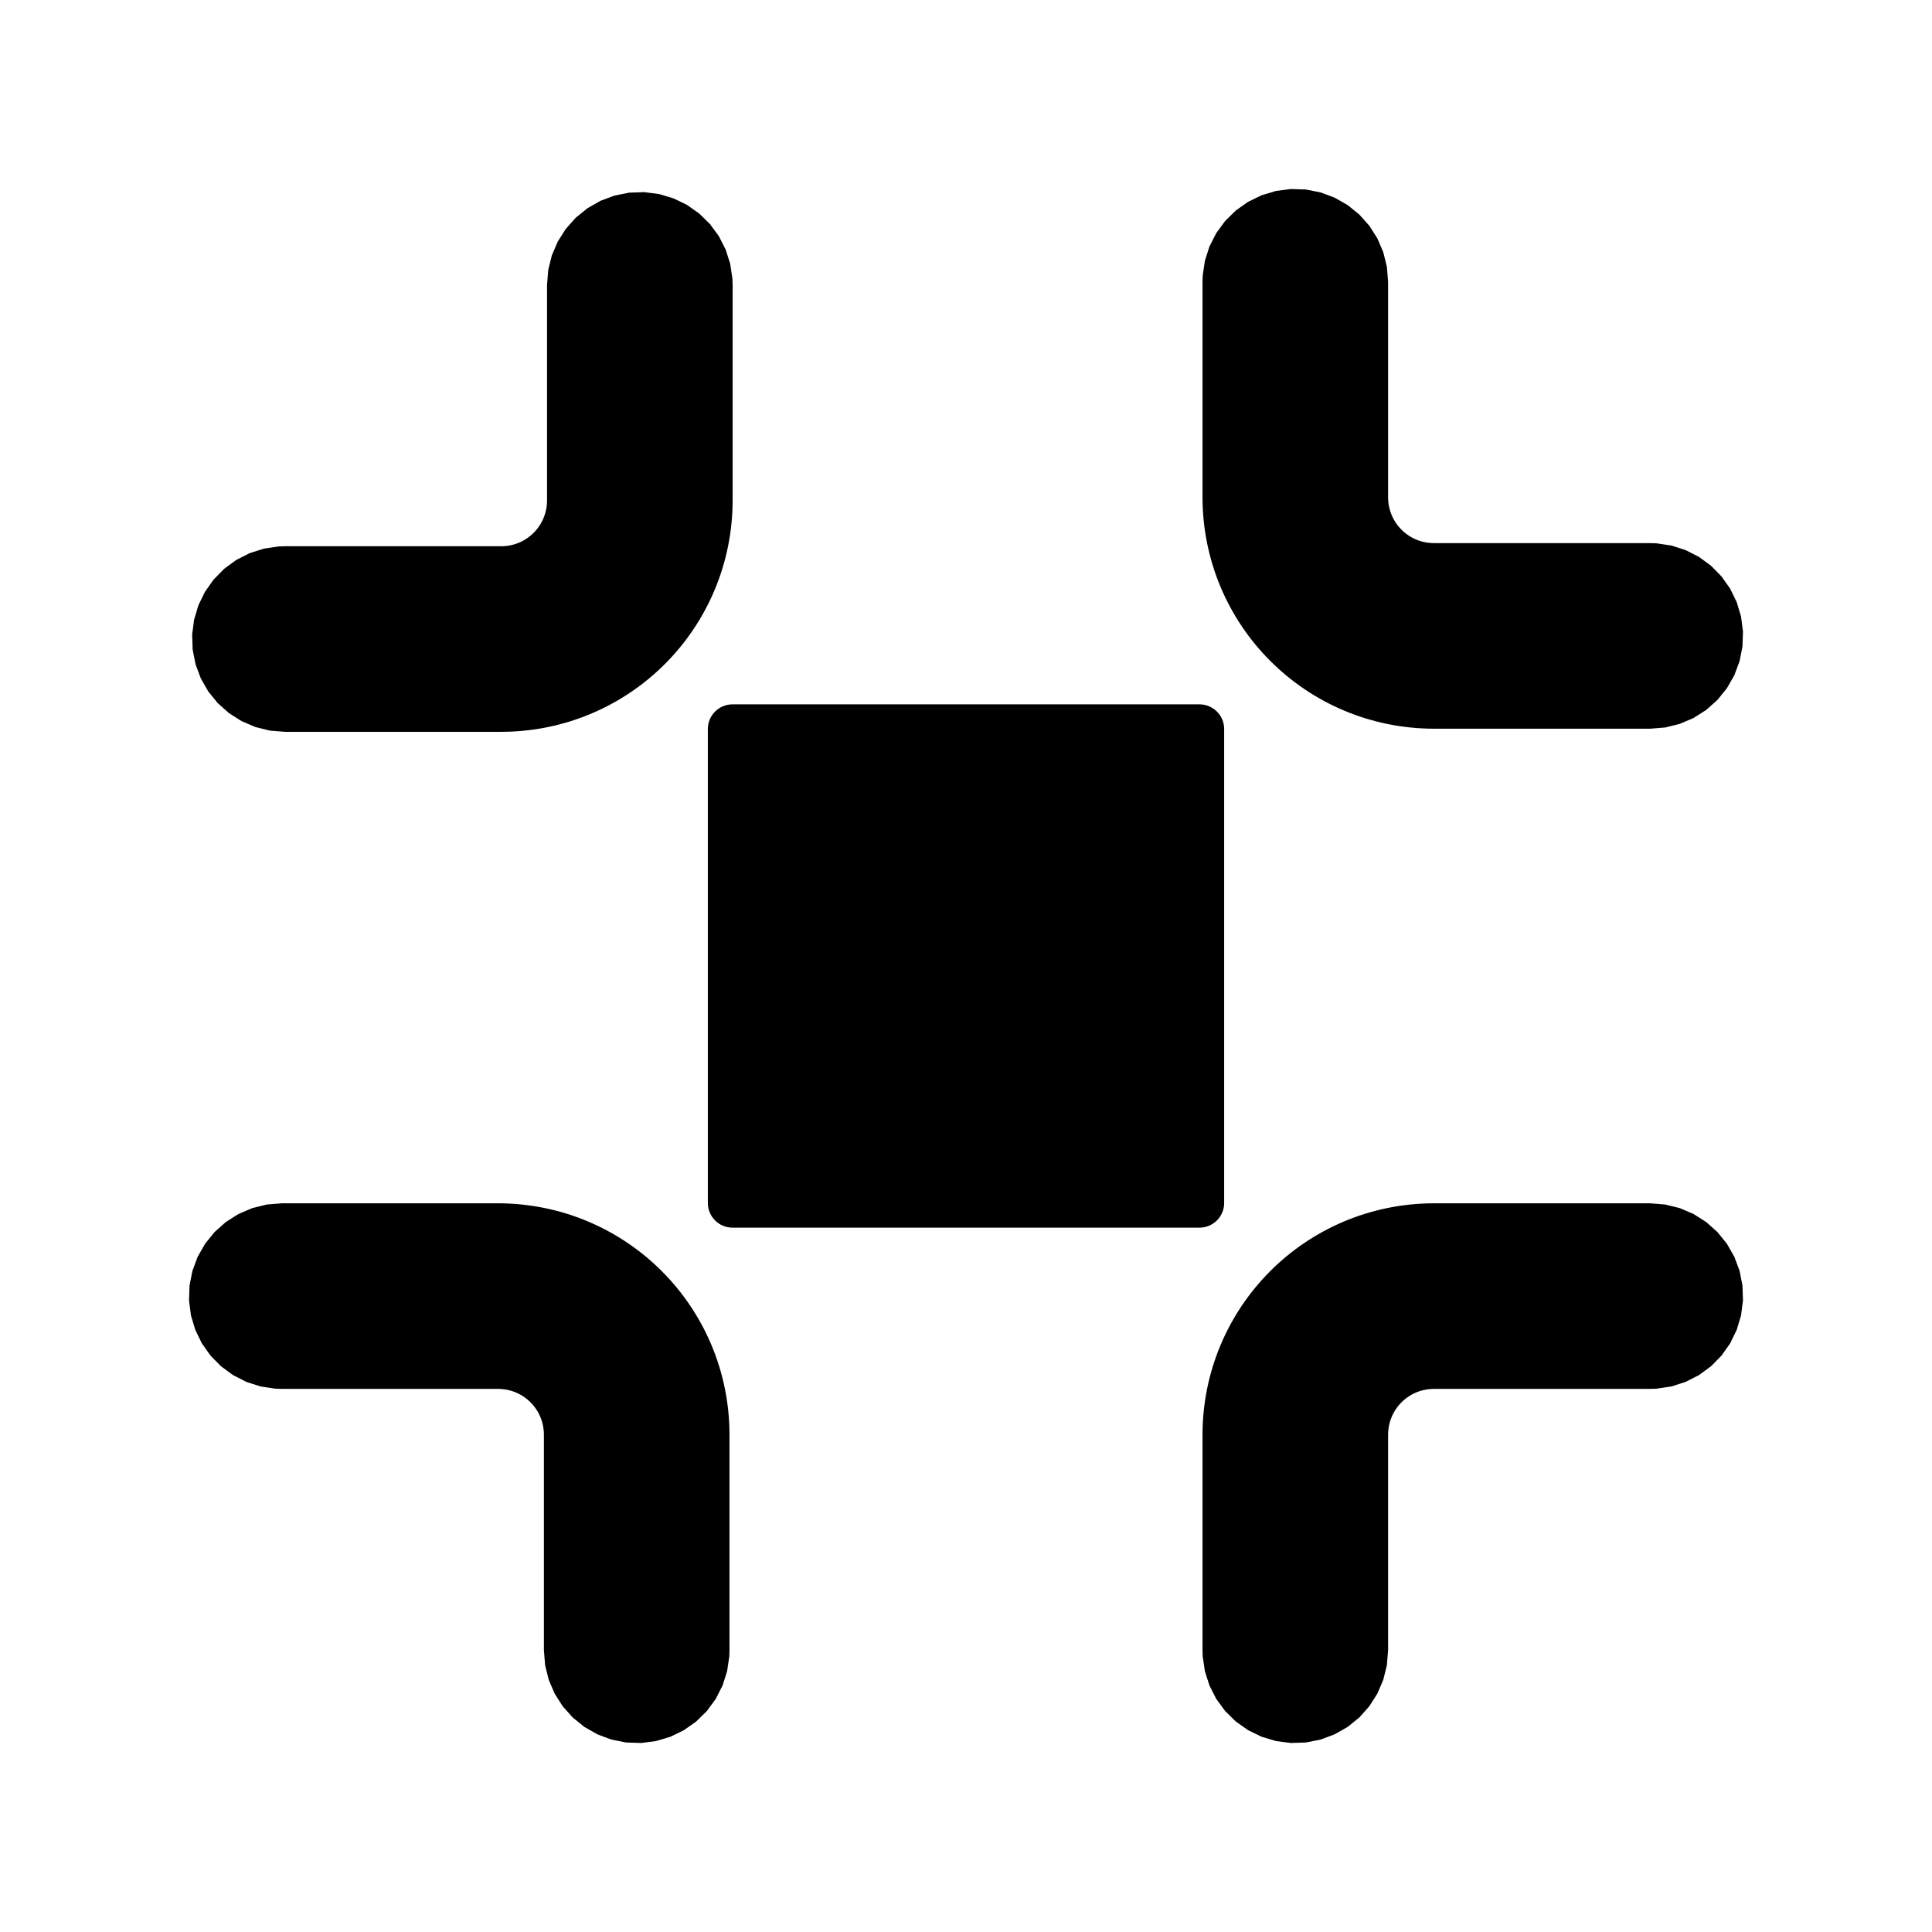
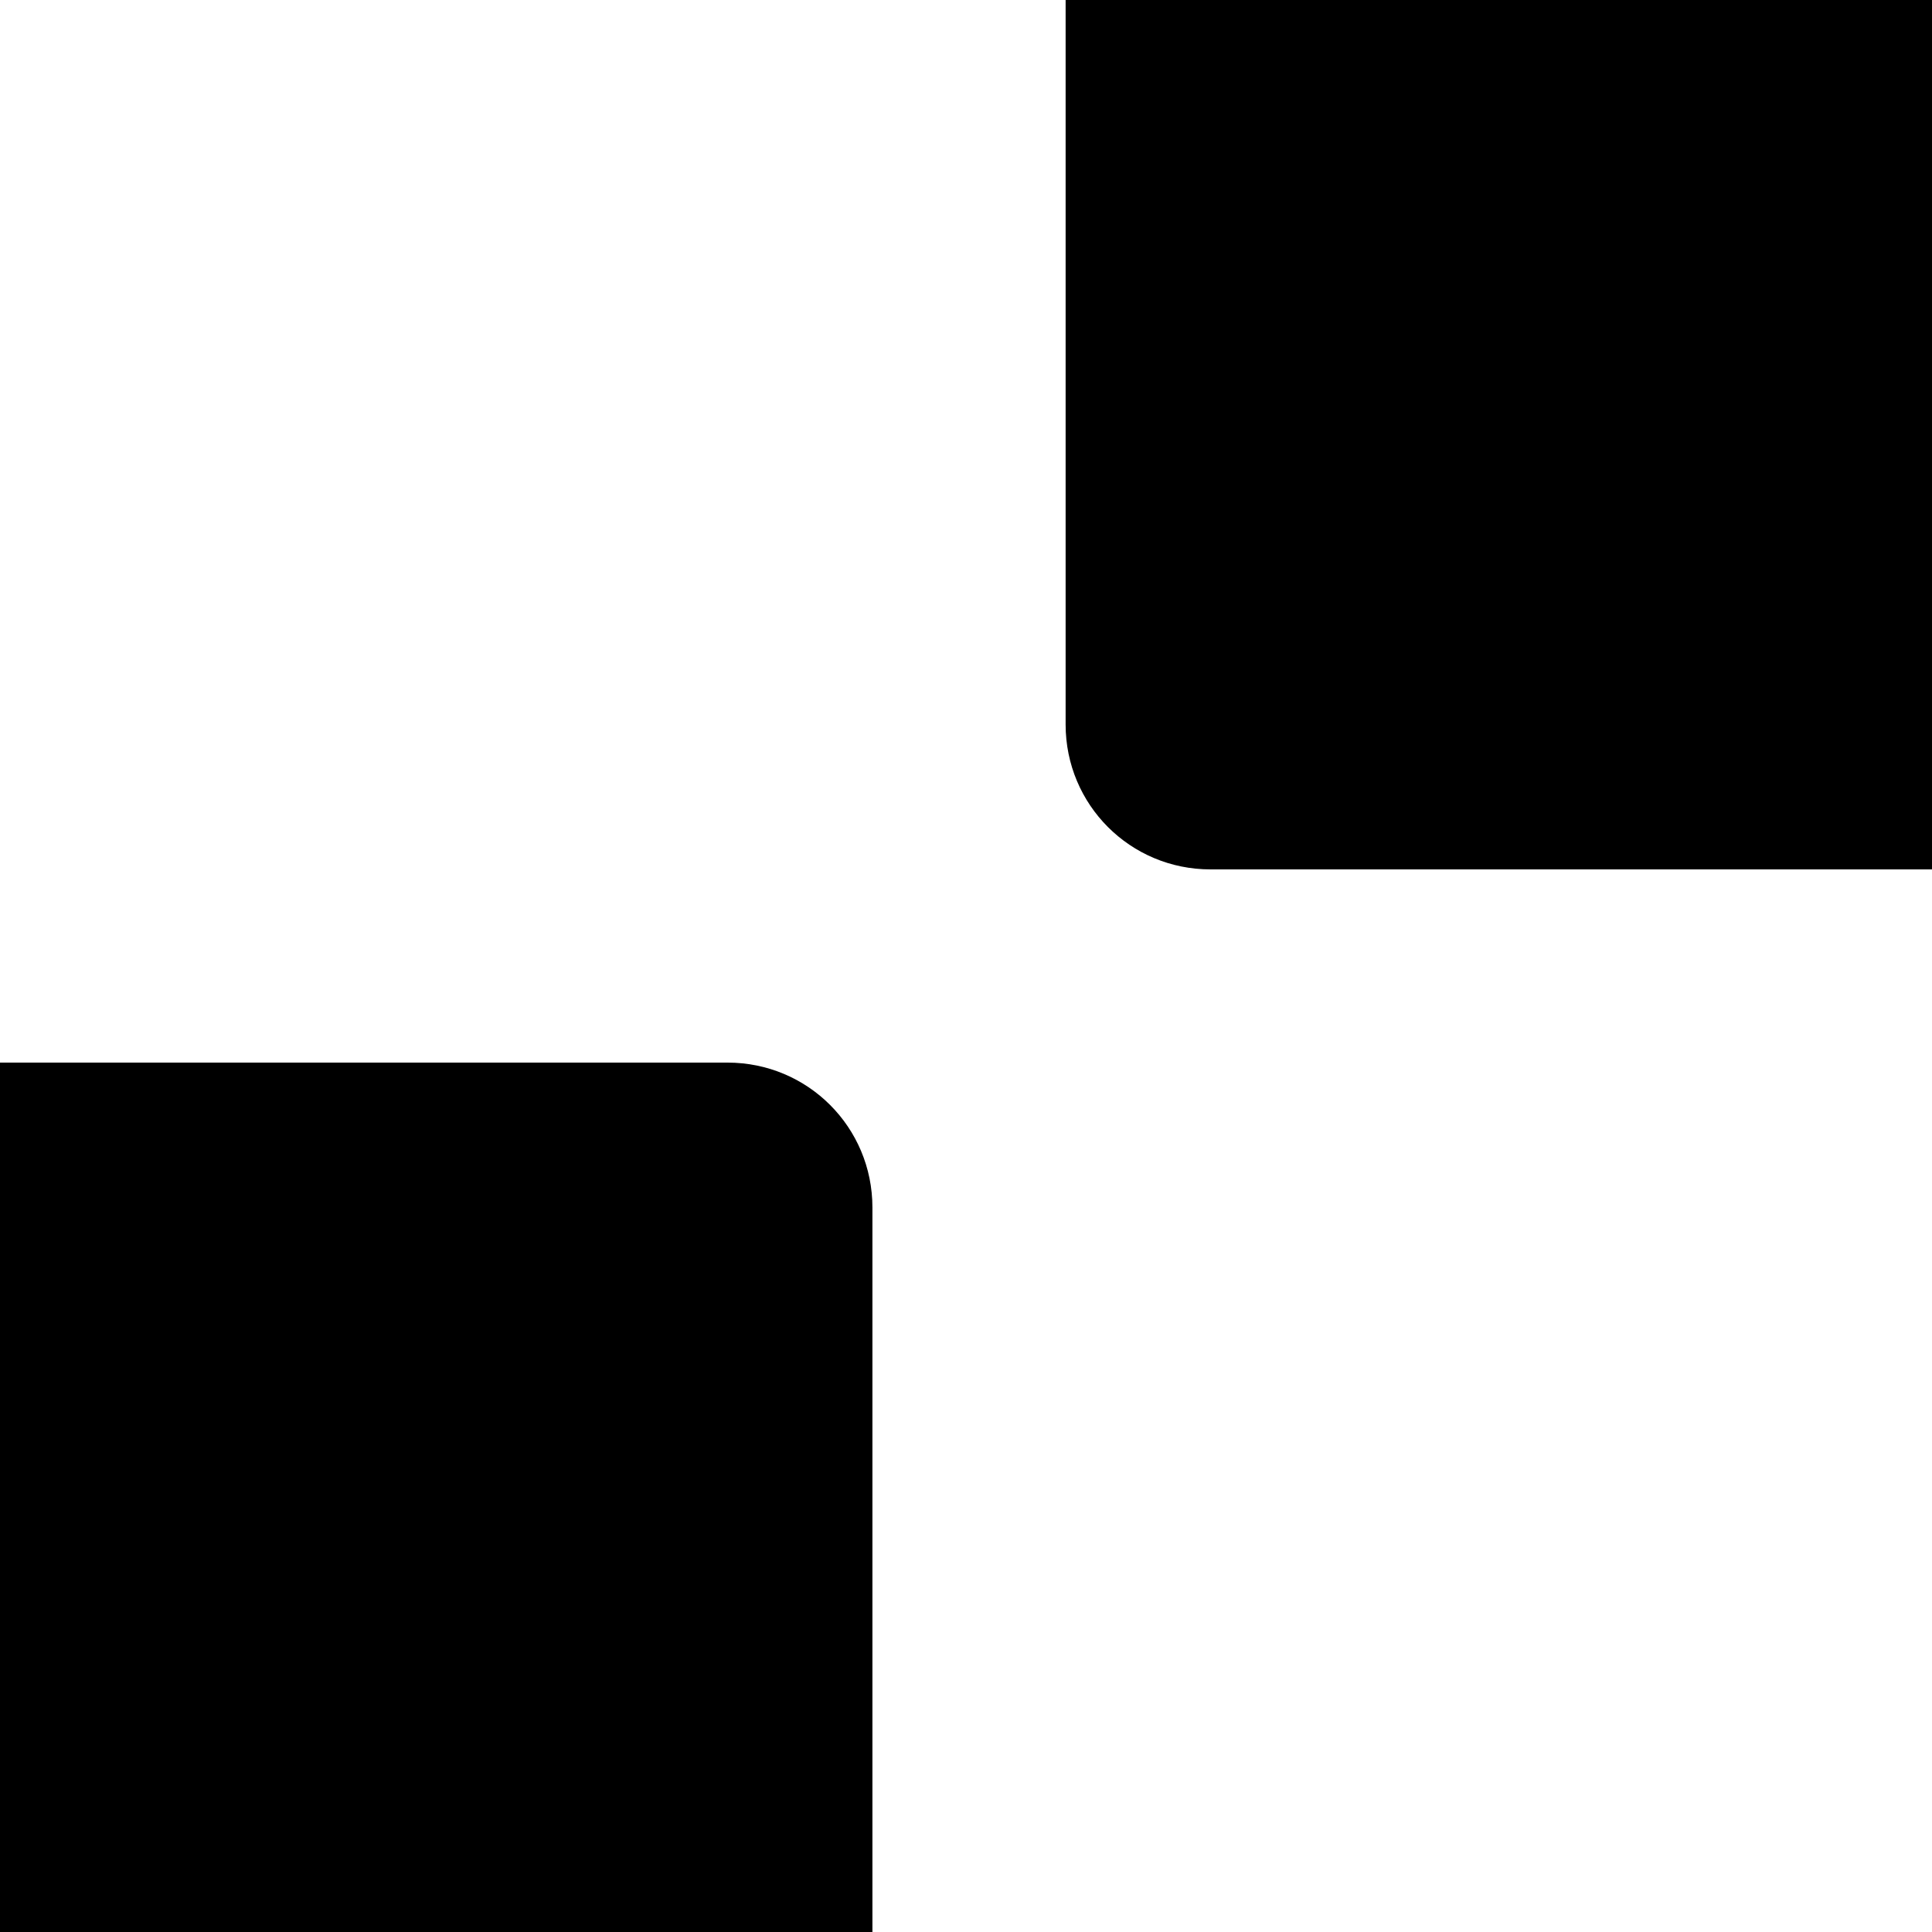
- <svg xmlns="http://www.w3.org/2000/svg" width="1000" height="1000" viewBox="0 0 1000 1000">
-   <path style="line-height:normal;text-indent:0;text-align:start;text-decoration-line:none;text-decoration-style:solid;text-decoration-color:#000;text-transform:none;block-progression:tb;isolation:auto;mix-blend-mode:normal" d="M341.165 100.451l7.44 2.223 6.983 3.393 6.347 4.475 5.541 5.438 4.595 6.26 3.524 6.92 2.363 7.396 1.141 7.68.107 3.195v111.737l-.005.3-.023 1.863-.008.604-.022.604-.07 1.85-.023.603-.038.603-.115 1.837-.039.602-.052.601-.162 1.824-.052.601-.069.6-.204 1.81-.069.599-.083.596-.25 1.798-.084.595-.097.594-.293 1.781-.098.594-.113.59-.337 1.766-.111.589-.127.587-.38 1.75-.126.586-.143.581-.42 1.734-.14.581-.156.577-.464 1.716-.155.575-.169.573-.502 1.7-.169.57-.183.566-.544 1.68-.183.565-.196.561-.584 1.662-.195.558-.21.554-.623 1.644-.21.552-.221.547-.662 1.623-.222.546-.236.541-.699 1.604-.234.538-.248.533-.738 1.582-.247.531-.26.526-.774 1.561-.259.525-.273.517-.81 1.54-.272.516-.284.509-.846 1.518-.284.509-.296.5-.881 1.495-.295.5-.307.493-.916 1.471-.307.491-.32.486-.948 1.446-.318.484-.33.476-.984 1.42-.33.477-.34.466-1.017 1.397-.34.467-.351.457-1.048 1.371-.35.458-.364.45-1.08 1.344-.362.448-.372.44-1.111 1.316-.373.44-.381.432-1.144 1.288-.382.431-.392.422-1.174 1.26-.392.423-.402.41-1.203 1.233-.401.413-.413.401-1.233 1.203-.41.402-.422.392-1.26 1.174-.423.392-.43.382-1.29 1.142-.43.383-.439.371-1.318 1.113-.439.372-.45.362-1.344 1.08-.448.362-.459.35-1.369 1.05-.459.352-.467.34-1.395 1.017-.468.34-.475.328-1.422.984-.476.33-.483.317-1.447.95-.485.32-.492.305-1.47.917-.493.307-.5.296-1.496.88-.5.297-.509.284-1.516.846-.51.284-.517.271-1.54.811-.517.272-.525.26-1.56.774-.527.26-.53.247-1.583.736-.533.248-.538.236-1.604.7-.54.235-.545.222-1.625.66-.546.224-.552.209-1.645.622-.553.21-.559.196-1.662.583-.56.197-.564.183-1.682.543-.566.182-.57.17-1.7.503-.57.17-.578.154-1.716.463-.577.156-.581.141-1.734.42-.581.142-.585.127-1.75.38-.587.127-.589.111-1.766.337-.59.113-.595.098-1.78.293-.593.097-.597.084-1.796.25-.597.082-.6.068-1.81.207-.6.068-.6.053-1.825.16-.6.054-.603.038-1.837.115-.603.039-.604.021-1.85.07-.602.023-.605.008-1.86.024-.303.005H147.435l-7.74-.628-7.537-1.867-7.137-3.056-6.553-4.168-5.794-5.168-4.888-6.035-3.85-6.743-2.713-7.275-1.506-7.618-.257-7.76.995-7.7 2.224-7.44 3.392-6.986 4.475-6.344 5.438-5.544 6.261-4.592 6.919-3.526 7.396-2.363 7.68-1.142 3.195-.105h111.49l1.016-.012.659-.027.614-.038.595-.053.66-.074.548-.076.651-.107.53-.103.609-.132.58-.14.534-.143.582-.172.529-.171.527-.186.575-.217.526-.214.54-.236.51-.237.502-.25.524-.276.502-.279.453-.268.509-.316.482-.317.462-.32.468-.342.445-.34.42-.339.46-.386.437-.388.418-.389.408-.398.398-.408.39-.419.398-.45.337-.398.384-.477.334-.436.334-.46.34-.49.315-.478.282-.453.315-.535.27-.487.263-.498.265-.536.213-.457.248-.57.21-.511.2-.529.2-.57.174-.542.17-.569.153-.572.133-.549.127-.589.109-.564.1-.603.084-.62.069-.605.054-.611.042-.656.023-.597.013-1.036v-111.08l.628-7.74 1.865-7.537 3.058-7.137 4.166-6.553 5.168-5.794 6.035-4.887 6.743-3.85 7.275-2.714 7.618-1.505 7.76-.258z" color="#000" font-weight="400" font-family="sans-serif" white-space="normal" overflow="visible" />
-   <rect width="267.254" height="270.866" x="366.373" y="364.567" rx="12.785" ry="12.785" />
-   <path d="M660.455 98.831l-7.44 2.223-6.983 3.393-6.347 4.475-5.541 5.438-4.595 6.26-3.524 6.92-2.363 7.396-1.141 7.68-.107 3.195v111.737l.005.3.023 1.863.008.604.022.604.07 1.85.023.603.039.603.114 1.837.039.602.053.601.16 1.824.054.601.068.6.205 1.81.068.599.084.596.25 1.798.083.595.098.594.293 1.781.097.594.114.59.336 1.766.112.589.127.587.38 1.75.125.586.143.581.42 1.734.141.581.155.577.464 1.716.155.575.169.573.502 1.7.17.57.182.566.545 1.68.183.565.195.561.584 1.662.196.558.21.554.622 1.644.21.552.222.547.662 1.623.221.546.236.541.7 1.604.233.538.249.533.738 1.582.246.531.26.526.774 1.561.26.525.272.517.811 1.54.272.516.283.509.847 1.518.284.509.296.5.88 1.495.295.5.307.493.916 1.471.307.491.32.486.949 1.446.318.484.33.476.983 1.42.33.477.34.466 1.017 1.397.34.467.352.457 1.048 1.371.35.458.363.45 1.08 1.344.362.448.372.44 1.112 1.316.372.44.381.432 1.145 1.288.381.431.392.422 1.174 1.26.392.423.402.41 1.203 1.233.402.413.412.401 1.233 1.203.41.402.423.392 1.26 1.174.422.392.43.382 1.29 1.142.43.383.44.371 1.317 1.113.44.372.449.362 1.344 1.08.448.362.46.35 1.368 1.05.46.352.466.34 1.395 1.017.469.34.474.328 1.422.984.476.33.484.317 1.447.95.485.32.491.305 1.47.917.493.307.501.296 1.495.88.5.297.51.284 1.516.846.51.284.516.271 1.54.811.518.272.524.26 1.561.774.526.26.53.247 1.583.736.534.248.538.236 1.603.7.54.235.545.222 1.625.66.546.224.552.209 1.645.622.554.21.558.196 1.662.583.56.197.564.183 1.683.543.566.182.57.17 1.7.503.57.17.577.155 1.717.462.576.156.582.141 1.733.42.582.142.584.127 1.75.38.587.127.59.111 1.765.337.591.113.594.098 1.78.293.594.097.597.084 1.795.25.597.082.6.068 1.81.207.6.068.6.053 1.825.16.6.054.603.038 1.838.115.603.039.603.021 1.85.07.603.023.605.008 1.86.024.303.005h112.147l7.74-.628 7.537-1.867 7.138-3.056 6.552-4.168 5.795-5.168 4.887-6.035 3.85-6.743 2.713-7.276 1.506-7.617.257-7.76-.995-7.7-2.223-7.44-3.393-6.986-4.475-6.345-5.438-5.543-6.26-4.592-6.92-3.526-7.396-2.363-7.68-1.142-3.195-.105h-111.49l-1.016-.012-.659-.027-.614-.038-.595-.053-.66-.075-.548-.076-.651-.107-.53-.102-.608-.132-.58-.14-.535-.143-.581-.173-.53-.17-.526-.186-.576-.217-.525-.214-.54-.236-.51-.237-.502-.25-.524-.276-.503-.279-.453-.268-.508-.316-.482-.317-.462-.32-.469-.342-.445-.341-.42-.338-.459-.386-.437-.388-.419-.389-.408-.398-.398-.408-.39-.419-.398-.45-.336-.398-.385-.478-.333-.435-.335-.46-.34-.49-.314-.478-.283-.453-.314-.535-.27-.487-.264-.498-.265-.536-.212-.458-.248-.569-.21-.511-.2-.529-.2-.57-.175-.542-.169-.569-.154-.572-.133-.549-.127-.589-.109-.564-.099-.604-.085-.618-.068-.607-.055-.61-.041-.656-.024-.597-.012-1.036v-111.08l-.628-7.74-1.865-7.537-3.058-7.137-4.166-6.553-5.168-5.794-6.035-4.887-6.743-3.85-7.276-2.714-7.617-1.505-7.76-.258zM339.545 901.169l7.44-2.223 6.983-3.393 6.347-4.475 5.541-5.438 4.595-6.26 3.524-6.92 2.363-7.395 1.141-7.68.107-3.196V742.452l-.004-.3-.023-1.863-.008-.604-.022-.604-.07-1.85-.023-.603-.038-.603-.115-1.837-.039-.602-.053-.601-.16-1.824-.054-.601-.068-.6-.205-1.81-.068-.598-.084-.597-.25-1.798-.083-.595-.098-.594-.293-1.781-.097-.594-.113-.59-.337-1.766-.112-.589-.127-.587-.38-1.75-.125-.586-.143-.581-.42-1.734-.141-.581-.155-.577-.464-1.716-.155-.575-.169-.573-.502-1.699-.17-.57-.182-.567-.544-1.68-.183-.565-.196-.561-.584-1.662-.196-.558-.21-.554-.622-1.644-.21-.552-.221-.547-.663-1.623-.221-.546-.236-.541-.7-1.604-.233-.538-.248-.533-.739-1.582-.246-.531-.26-.526-.774-1.561-.26-.525-.272-.517-.811-1.54-.271-.516-.284-.509-.847-1.518-.284-.509-.296-.5-.88-1.495-.295-.5-.307-.492-.916-1.472-.307-.491-.32-.486-.949-1.446-.318-.484-.33-.476-.983-1.42-.33-.477-.34-.466-1.017-1.397-.34-.467-.351-.457-1.049-1.371-.35-.458-.363-.45-1.08-1.344-.362-.448-.372-.44-1.112-1.316-.372-.44-.381-.432-1.145-1.288-.381-.431-.392-.422-1.174-1.26-.392-.422-.402-.411-1.203-1.233-.402-.413-.412-.401-1.233-1.203-.41-.402-.423-.392-1.26-1.174-.422-.392-.43-.382-1.29-1.142-.43-.383-.44-.371-1.317-1.113-.44-.372-.449-.362-1.344-1.08-.448-.362-.46-.35-1.368-1.05-.46-.352-.466-.34-1.395-1.017-.469-.34-.474-.328-1.422-.984-.476-.33-.484-.317-1.446-.95-.486-.32-.491-.305-1.47-.917-.493-.307-.501-.296-1.495-.88-.5-.297-.51-.284-1.516-.846-.51-.284-.516-.271-1.54-.811-.518-.272-.524-.26-1.561-.774-.526-.26-.53-.247-1.583-.736-.534-.248-.538-.236-1.603-.7-.54-.235-.545-.222-1.625-.66-.546-.224-.552-.209-1.645-.622-.554-.21-.558-.196-1.662-.583-.56-.197-.564-.183-1.683-.543-.566-.182-.57-.17-1.7-.503-.57-.17-.577-.154-1.716-.463-.577-.156-.582-.141-1.733-.42-.582-.142-.584-.127-1.75-.38-.587-.127-.59-.111-1.765-.337-.591-.113-.594-.098-1.78-.293-.594-.097-.597-.084-1.795-.25-.597-.082-.6-.068-1.81-.207-.6-.068-.6-.053-1.825-.16-.6-.053-.603-.04-1.837-.114-.604-.039-.603-.021-1.85-.07-.603-.023-.605-.008-1.86-.024-.303-.004H145.816l-7.74.628-7.537 1.867-7.138 3.056-6.552 4.168-5.795 5.168-4.887 6.035-3.85 6.743-2.713 7.276-1.506 7.617-.257 7.76.995 7.7 2.224 7.44 3.392 6.986 4.475 6.345 5.438 5.543 6.261 4.592 6.918 3.526 7.397 2.363 7.68 1.142 3.195.105h111.49l1.016.012.659.027.614.039.595.052.66.075.548.076.651.107.53.102.608.132.58.14.535.144.582.172.528.17.528.186.575.217.525.214.54.236.51.237.503.25.524.276.502.279.453.268.508.317.483.316.462.32.468.342.445.341.42.338.459.386.437.388.419.389.408.399.398.407.39.419.398.45.336.398.385.478.333.435.335.46.34.49.315.478.282.453.314.535.27.487.264.498.265.536.212.458.249.569.209.511.2.53.2.57.175.54.17.57.153.572.133.549.127.59.109.564.099.603.085.618.068.607.055.61.042.656.023.597.012 1.036v111.08l.628 7.74 1.866 7.537 3.057 7.137 4.167 6.553 5.167 5.794 6.035 4.887 6.744 3.85 7.275 2.714 7.618 1.506 7.76.257zM660.455 901.169l-7.44-2.223-6.983-3.393-6.347-4.475-5.541-5.438-4.595-6.26-3.524-6.92-2.363-7.395-1.141-7.68-.107-3.196V742.452l.005-.3.023-1.863.008-.604.022-.604.07-1.85.023-.603.039-.603.114-1.837.039-.602.053-.601.16-1.824.054-.601.068-.6.205-1.81.068-.598.084-.597.25-1.798.083-.595.098-.594.293-1.781.097-.594.114-.59.336-1.766.112-.589.127-.587.38-1.75.125-.586.143-.581.42-1.734.141-.58.155-.578.464-1.716.155-.575.169-.573.502-1.699.17-.57.182-.567.545-1.68.183-.565.195-.561.584-1.662.196-.558.21-.554.622-1.644.21-.552.222-.547.662-1.623.221-.546.236-.541.7-1.604.233-.538.249-.533.738-1.582.246-.531.26-.526.774-1.561.26-.525.272-.517.811-1.54.272-.516.283-.509.847-1.518.284-.509.296-.5.88-1.495.295-.5.307-.492.916-1.472.307-.491.32-.486.949-1.446.318-.484.33-.476.983-1.42.33-.477.34-.466 1.017-1.397.34-.467.352-.457 1.048-1.371.35-.458.363-.45 1.08-1.344.362-.448.372-.44 1.112-1.316.372-.44.381-.432 1.145-1.288.381-.431.392-.422 1.174-1.26.392-.422.402-.411 1.203-1.233.402-.412.412-.402 1.233-1.203.41-.402.423-.392 1.26-1.174.422-.392.43-.382 1.29-1.142.43-.383.44-.371 1.317-1.113.44-.372.449-.362 1.344-1.08.448-.362.46-.35 1.368-1.05.46-.352.466-.34 1.395-1.017.469-.34.474-.328 1.422-.984.476-.33.484-.317 1.447-.95.485-.32.491-.305 1.47-.917.493-.307.501-.296 1.495-.88.5-.297.51-.284 1.516-.846.51-.284.516-.271 1.54-.811.518-.272.524-.26 1.561-.774.526-.26.53-.247 1.583-.736.534-.248.538-.236 1.603-.7.54-.235.545-.222 1.625-.66.546-.224.552-.209 1.645-.622.554-.21.558-.196 1.662-.583.56-.197.564-.183 1.683-.542.566-.183.57-.17 1.7-.503.57-.17.577-.154 1.717-.463.576-.156.582-.141 1.733-.42.582-.142.584-.127 1.75-.38.587-.127.59-.111 1.765-.337.591-.113.594-.098 1.78-.293.594-.097.597-.084 1.795-.25.597-.082.6-.068 1.81-.207.6-.068.6-.053 1.825-.16.6-.053.603-.04 1.838-.114.603-.039.603-.021 1.85-.07.603-.023.605-.008 1.86-.024.303-.004h112.147l7.74.628 7.537 1.867 7.138 3.056 6.552 4.168 5.795 5.168 4.887 6.035 3.85 6.743 2.713 7.276 1.506 7.617.257 7.76-.995 7.7-2.223 7.44-3.393 6.986-4.475 6.345-5.438 5.543-6.26 4.592-6.92 3.526-7.396 2.363-7.68 1.142-3.195.105h-111.49l-1.016.012-.659.027-.614.039-.595.052-.66.075-.548.076-.651.107-.53.102-.608.132-.58.14-.535.144-.581.172-.53.17-.526.186-.576.217-.525.214-.54.236-.51.237-.502.25-.524.276-.503.279-.453.268-.508.317-.482.316-.462.32-.469.342-.445.341-.42.338-.459.386-.437.388-.419.389-.408.399-.398.407-.39.419-.398.45-.336.398-.385.478-.333.435-.335.46-.34.49-.314.478-.283.453-.314.535-.27.487-.264.498-.265.536-.212.458-.248.569-.21.511-.2.53-.2.57-.175.54-.169.57-.154.572-.133.549-.127.59-.109.564-.099.603-.085.618-.068.607-.055.61-.041.656-.024.597-.012 1.036v111.08l-.628 7.74-1.865 7.537-3.058 7.137-4.166 6.553-5.168 5.794-6.035 4.887-6.743 3.85-7.276 2.714-7.617 1.506-7.76.257z" style="line-height:normal;text-indent:0;text-align:start;text-decoration-line:none;text-decoration-style:solid;text-decoration-color:#000;text-transform:none;block-progression:tb;isolation:auto;mix-blend-mode:normal" color="#000" font-weight="400" font-family="sans-serif" white-space="normal" overflow="visible" />
+ <svg xmlns="http://www.w3.org/2000/svg" viewBox="160 160 320 320">
+   <path d="M503.5 71C512.9 61.6 528.1 61.6 537.4 71L569.4 103C578.8 112.4 578.8 127.6 569.4 136.9L482.4 223.9L521.4 262.9C528.3 269.8 530.3 280.1 526.6 289.1C522.9 298.1 514.2 304 504.5 304L360.5 304C347.2 304 336.5 293.3 336.5 280L336.5 136C336.5 126.3 342.3 117.5 351.3 113.8C360.3 110.1 370.6 112.1 377.5 119L416.5 158L503.5 71zM136.5 336L280.5 336C293.8 336 304.5 346.7 304.5 360L304.5 504C304.5 513.7 298.7 522.5 289.7 526.2C280.7 529.9 270.4 527.9 263.5 521L224.5 482L137.5 569C128.1 578.4 112.9 578.4 103.6 569L71.6 537C62.2 527.6 62.2 512.4 71.6 503.1L158.6 416.1L119.6 377.1C112.7 370.2 110.7 359.9 114.4 350.9C118.1 341.9 126.8 336 136.5 336z" />
</svg>
